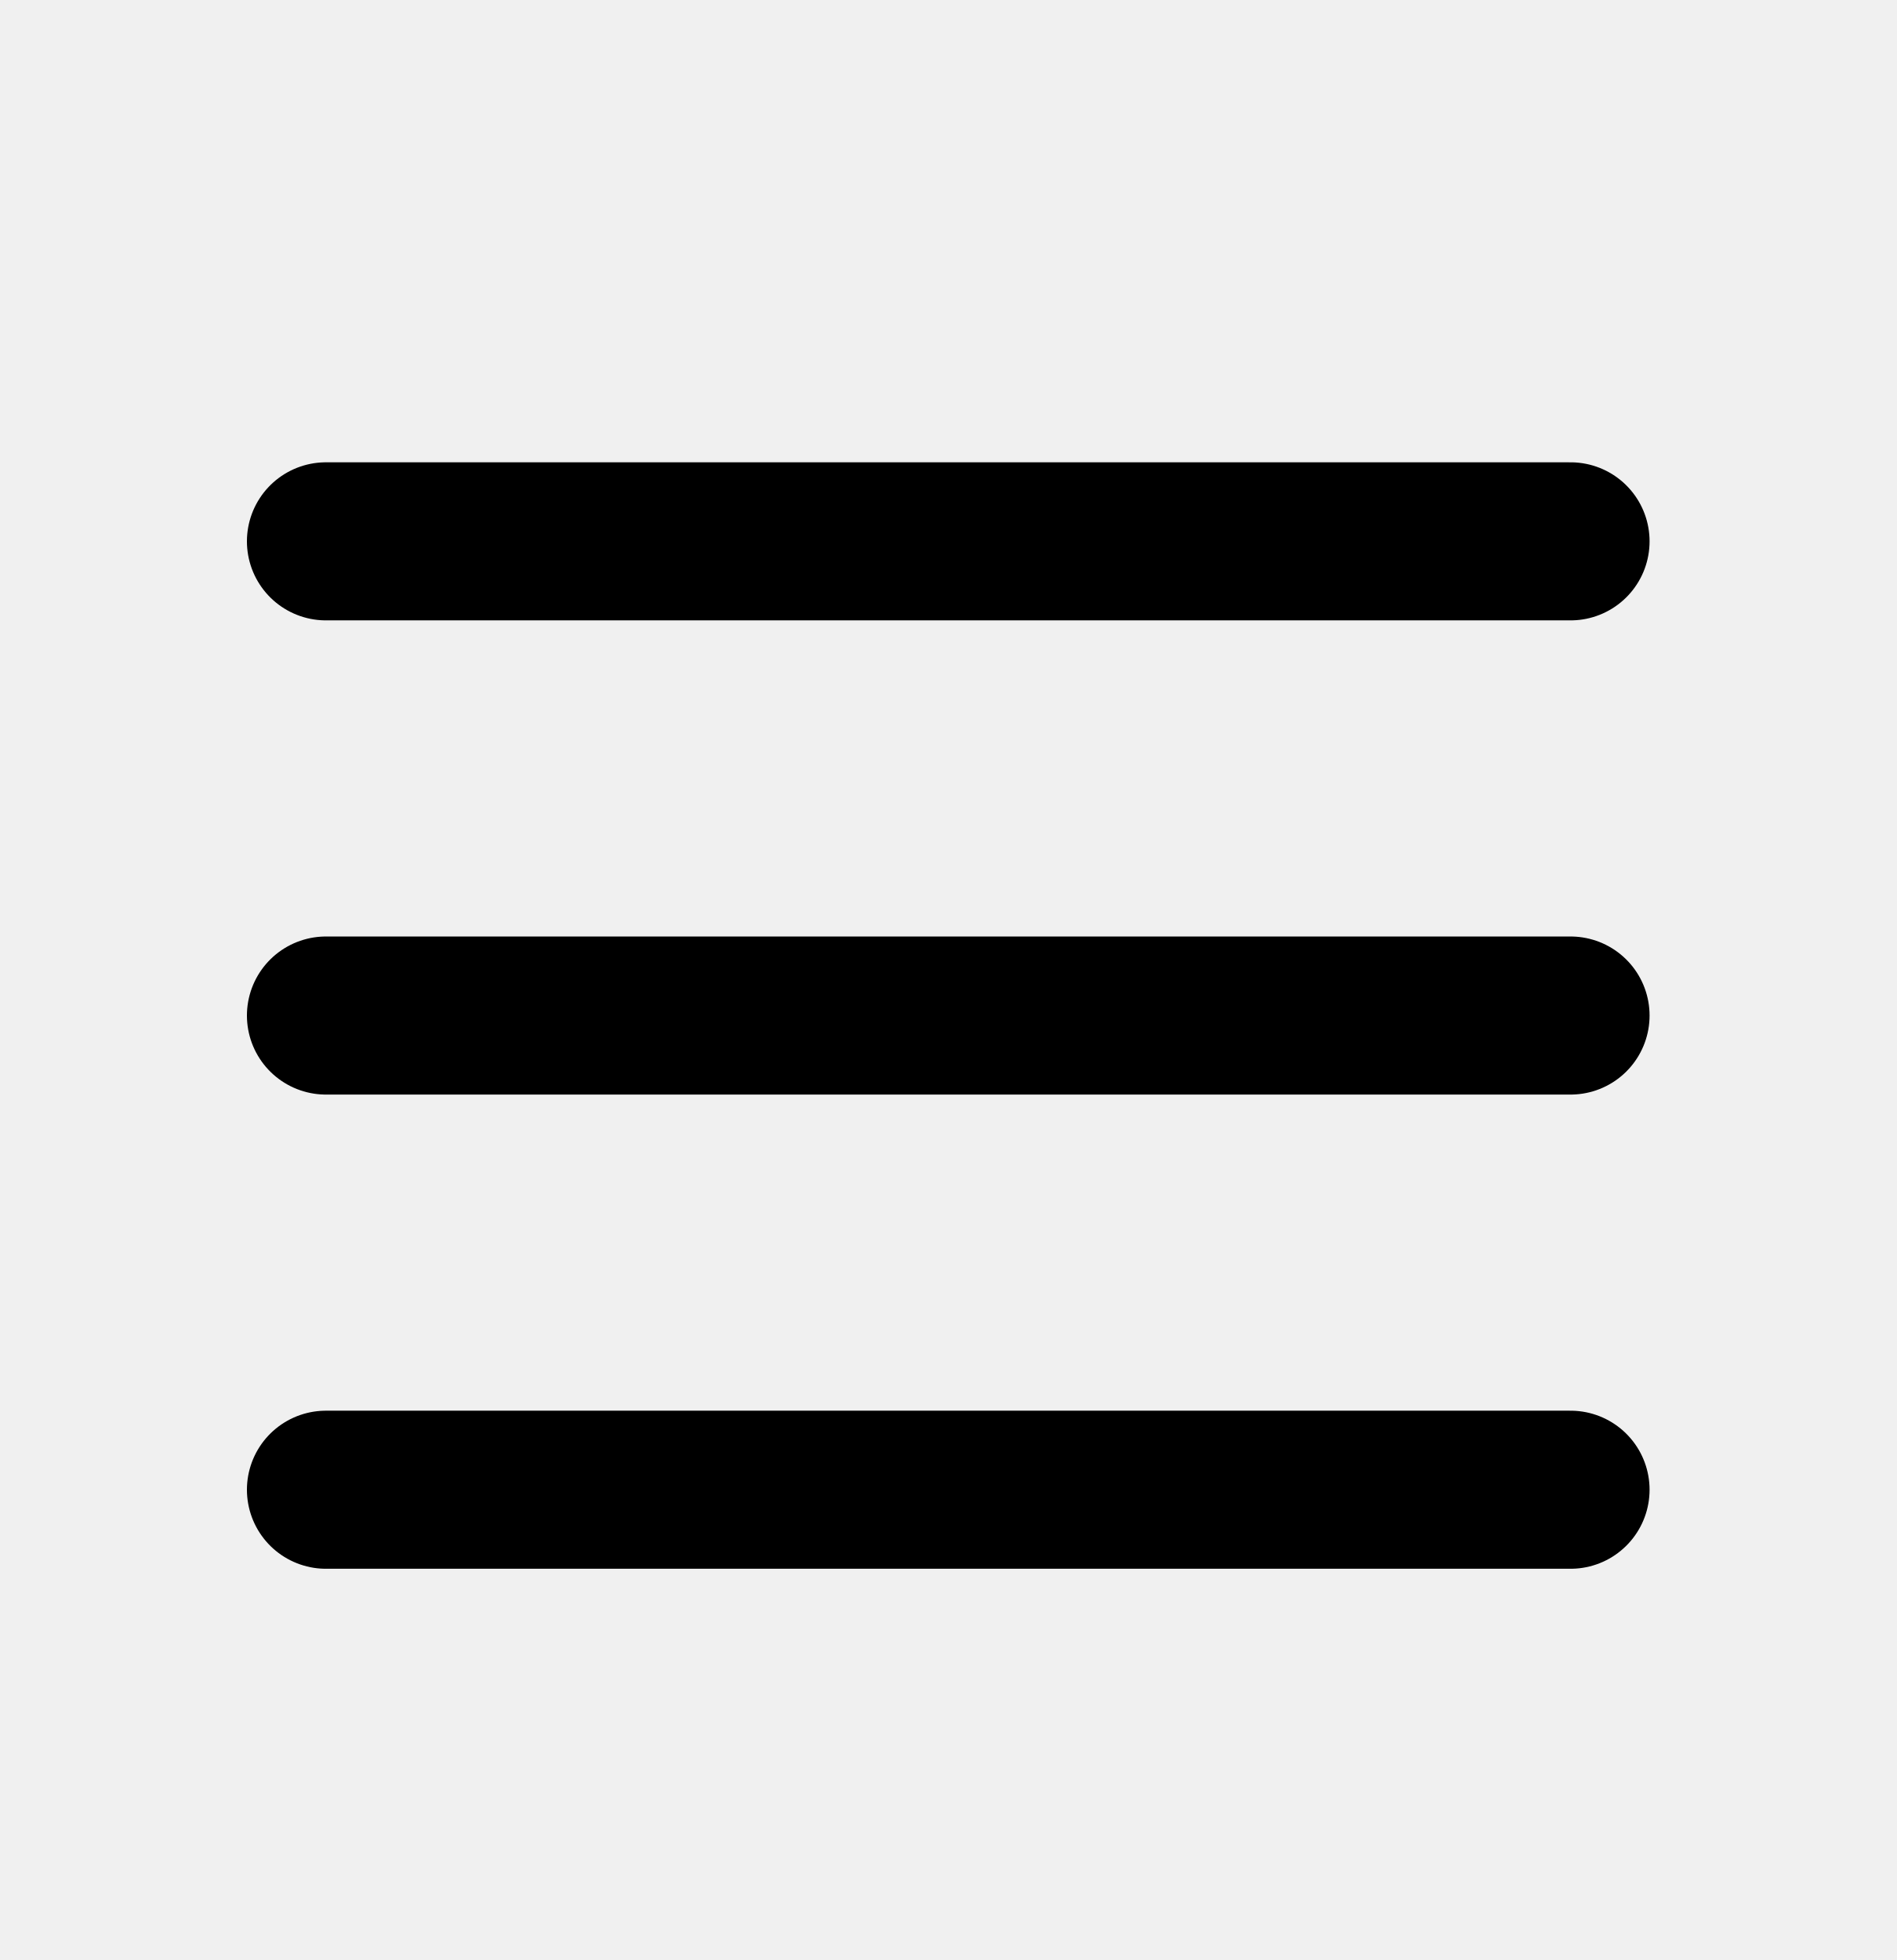
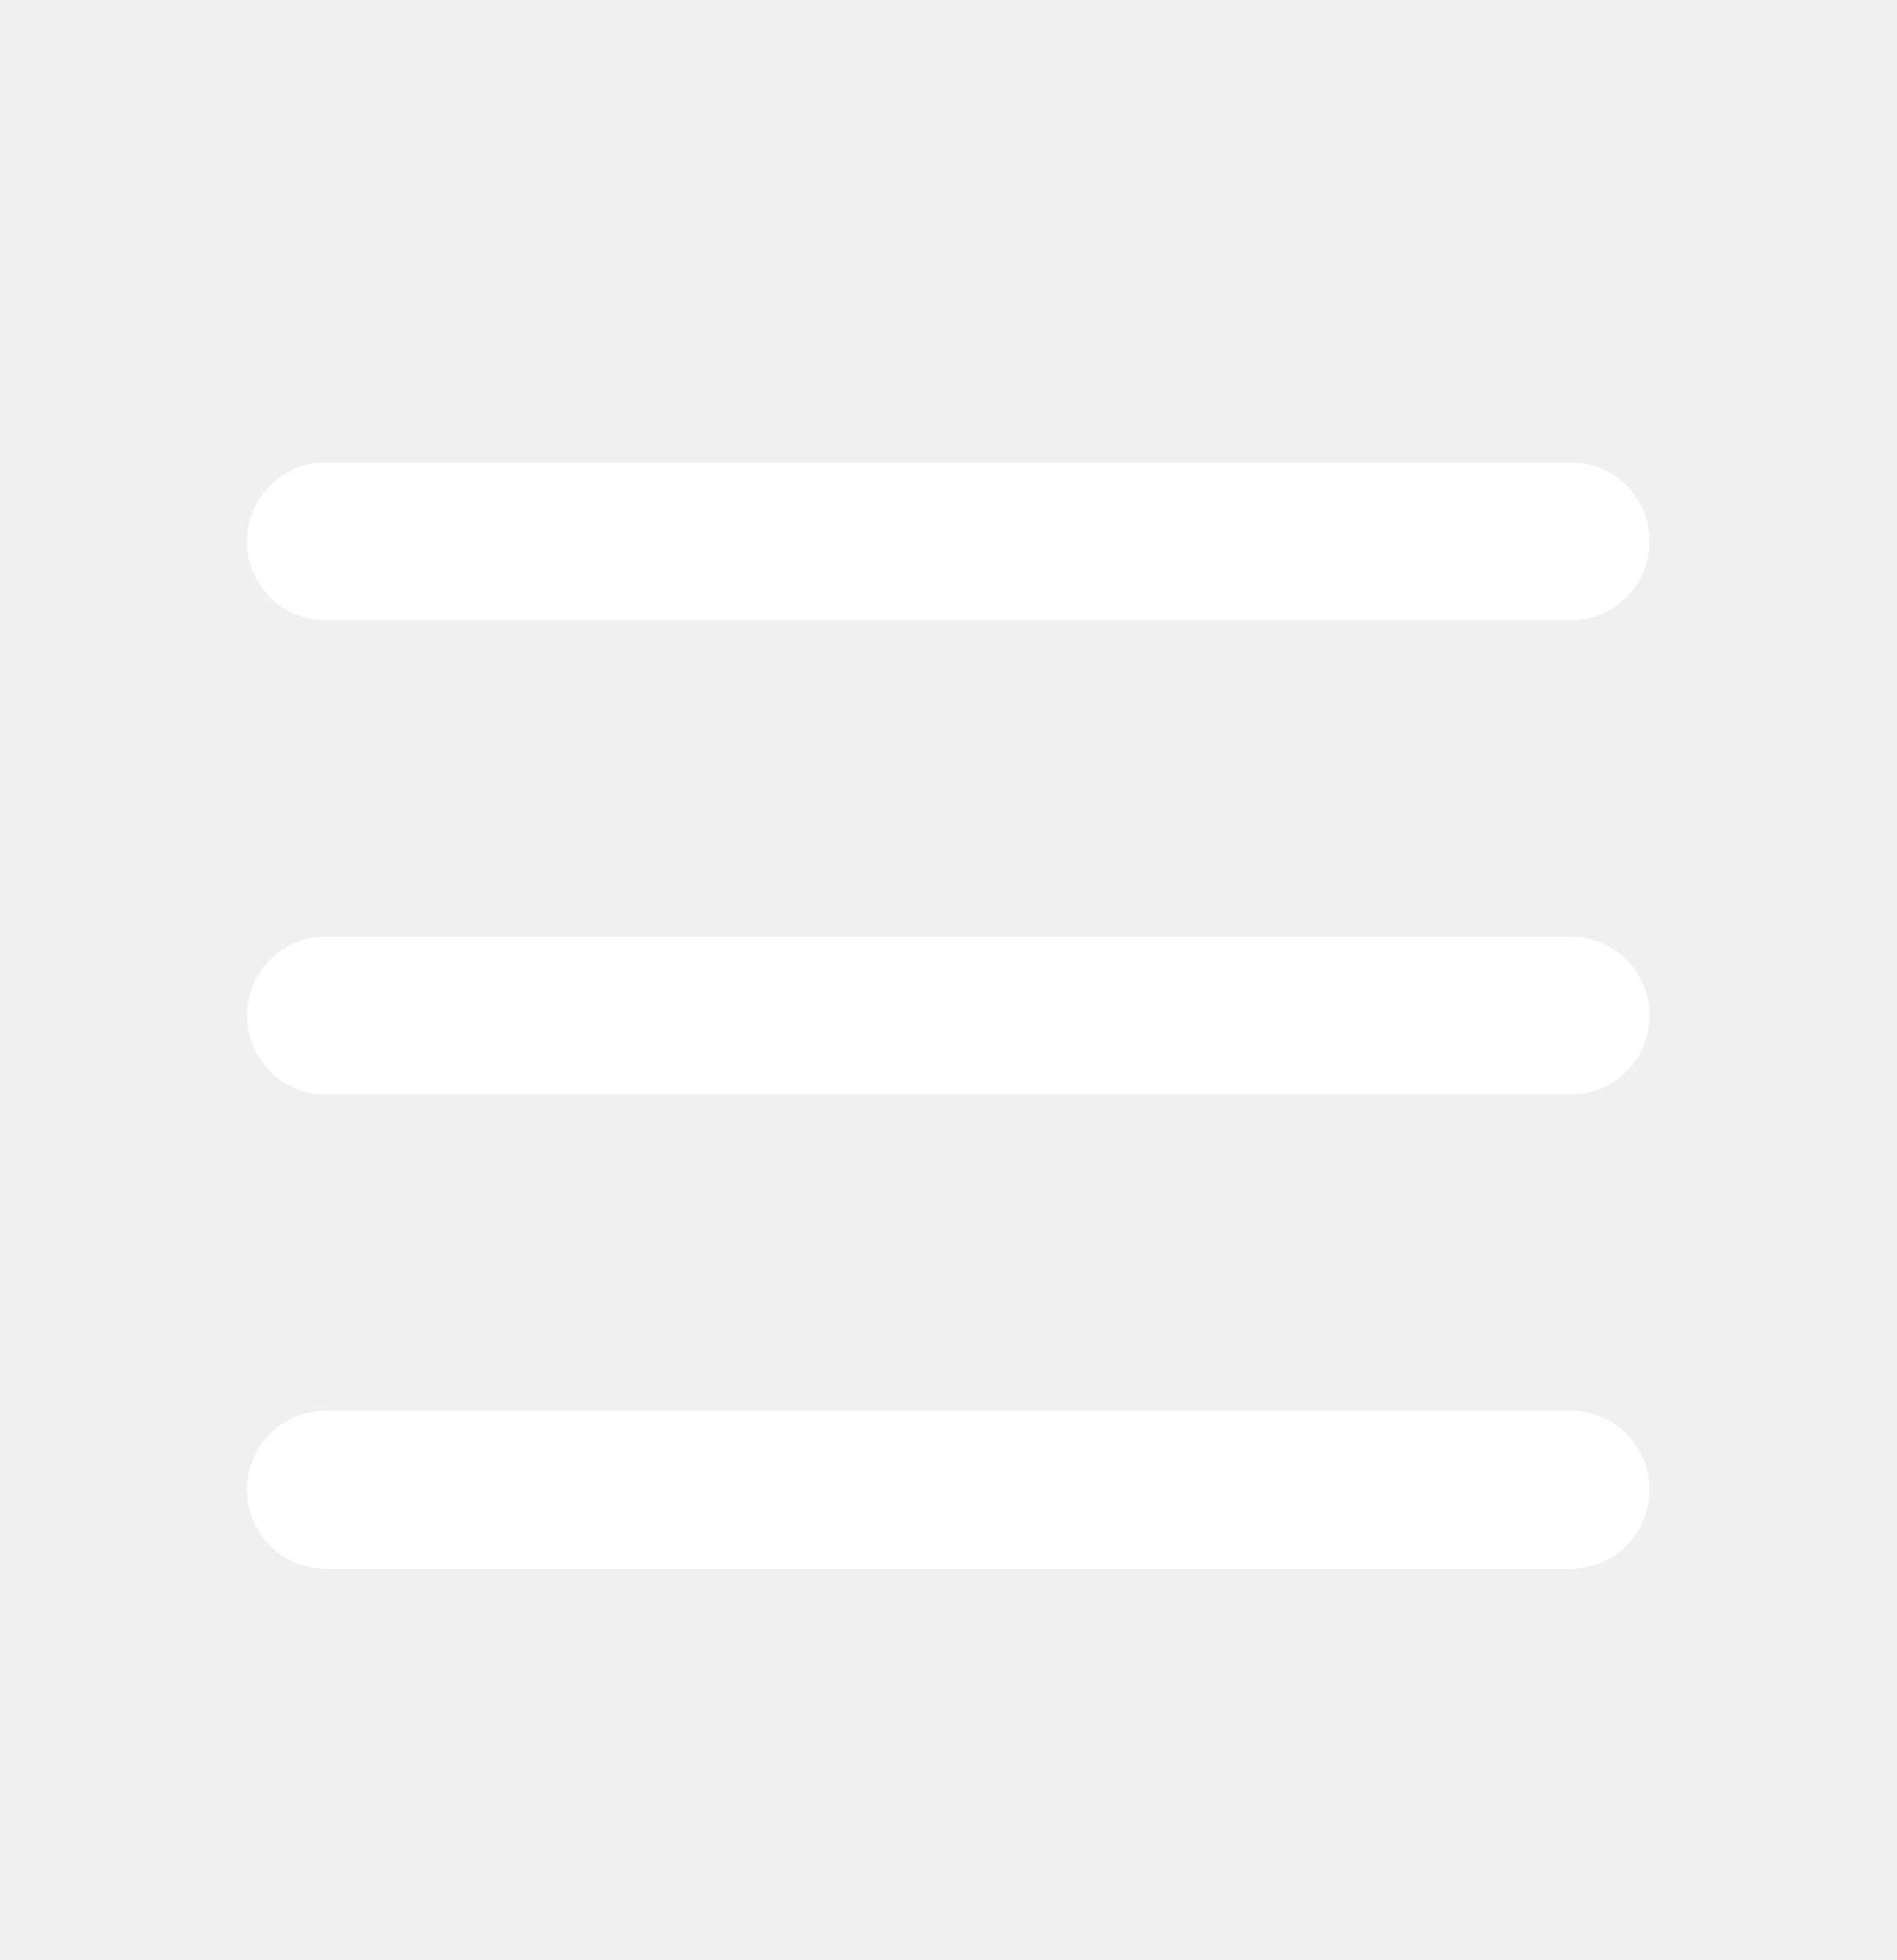
<svg xmlns="http://www.w3.org/2000/svg" width="30" height="31" viewBox="0 0 30 31" fill="none">
-   <path d="M5.156 23.562H24.844M5.156 16.062H24.844M5.156 8.562H24.844" stroke="black" stroke-width="2.5" stroke-linecap="round" stroke-linejoin="round" />
+   <path d="M5.156 23.562H24.844M5.156 16.062H24.844M5.156 8.562H24.844" stroke="white" stroke-width="2.5" stroke-linecap="round" stroke-linejoin="round" />
</svg>
